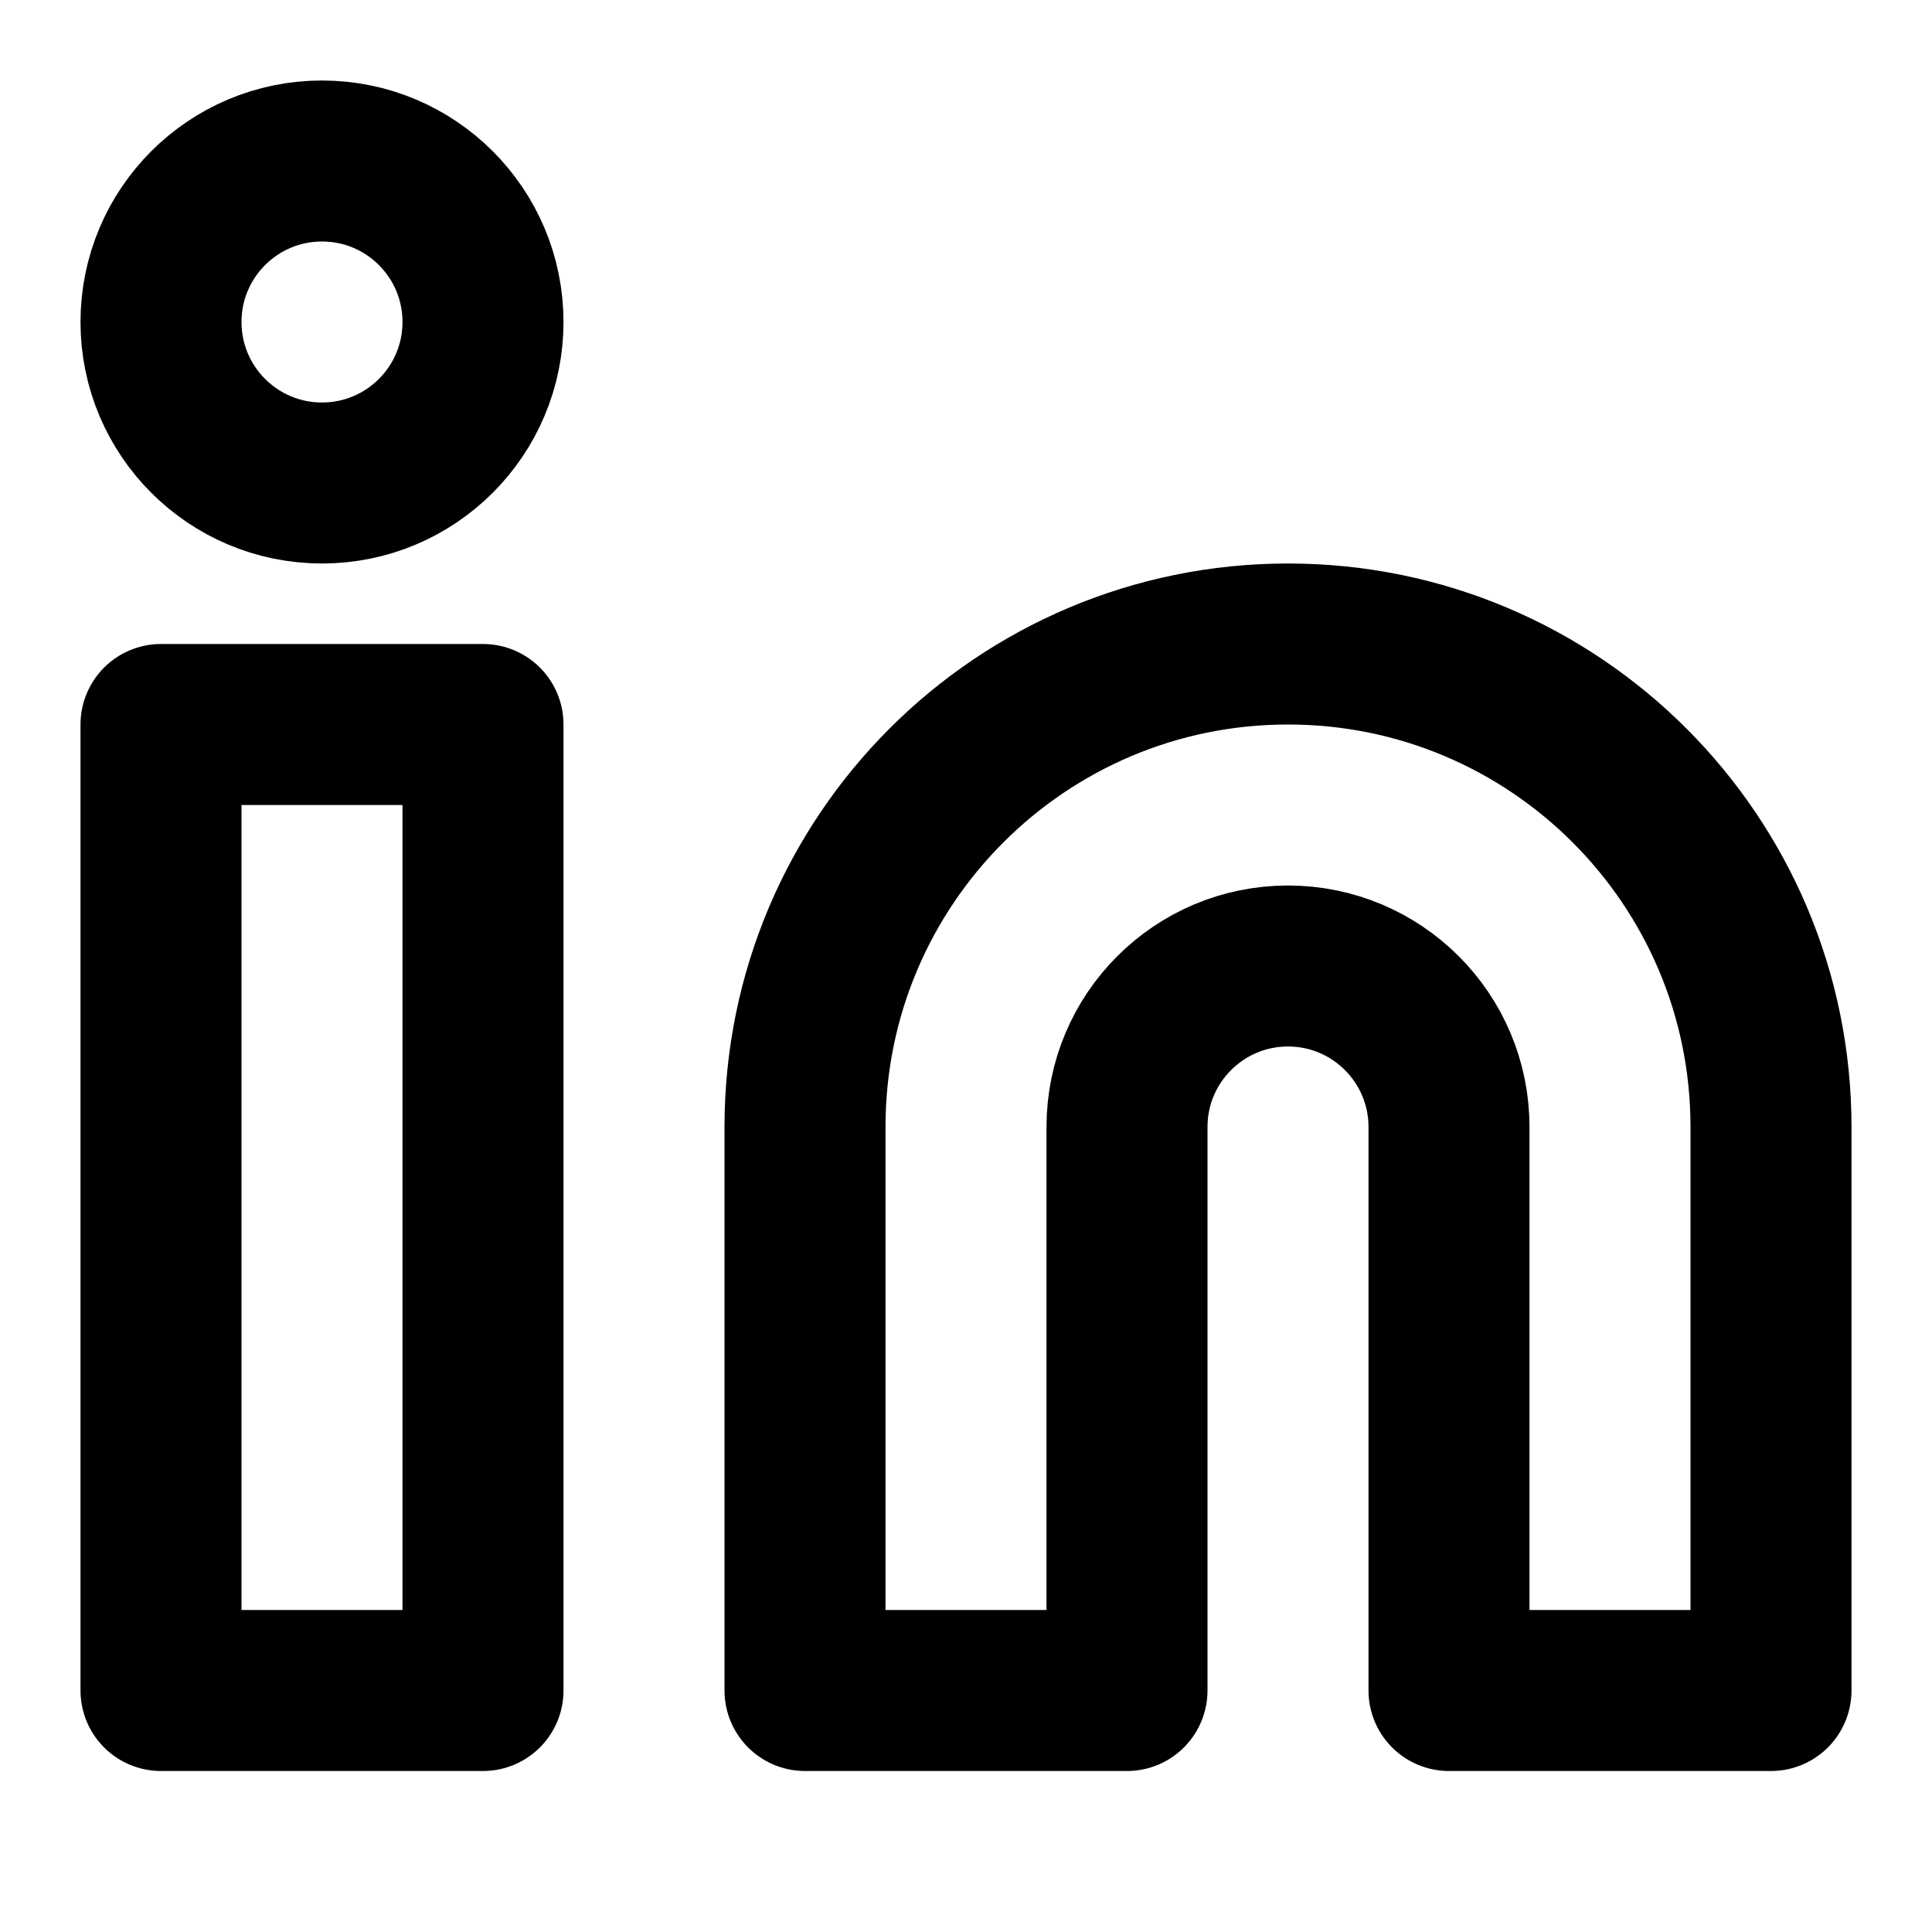
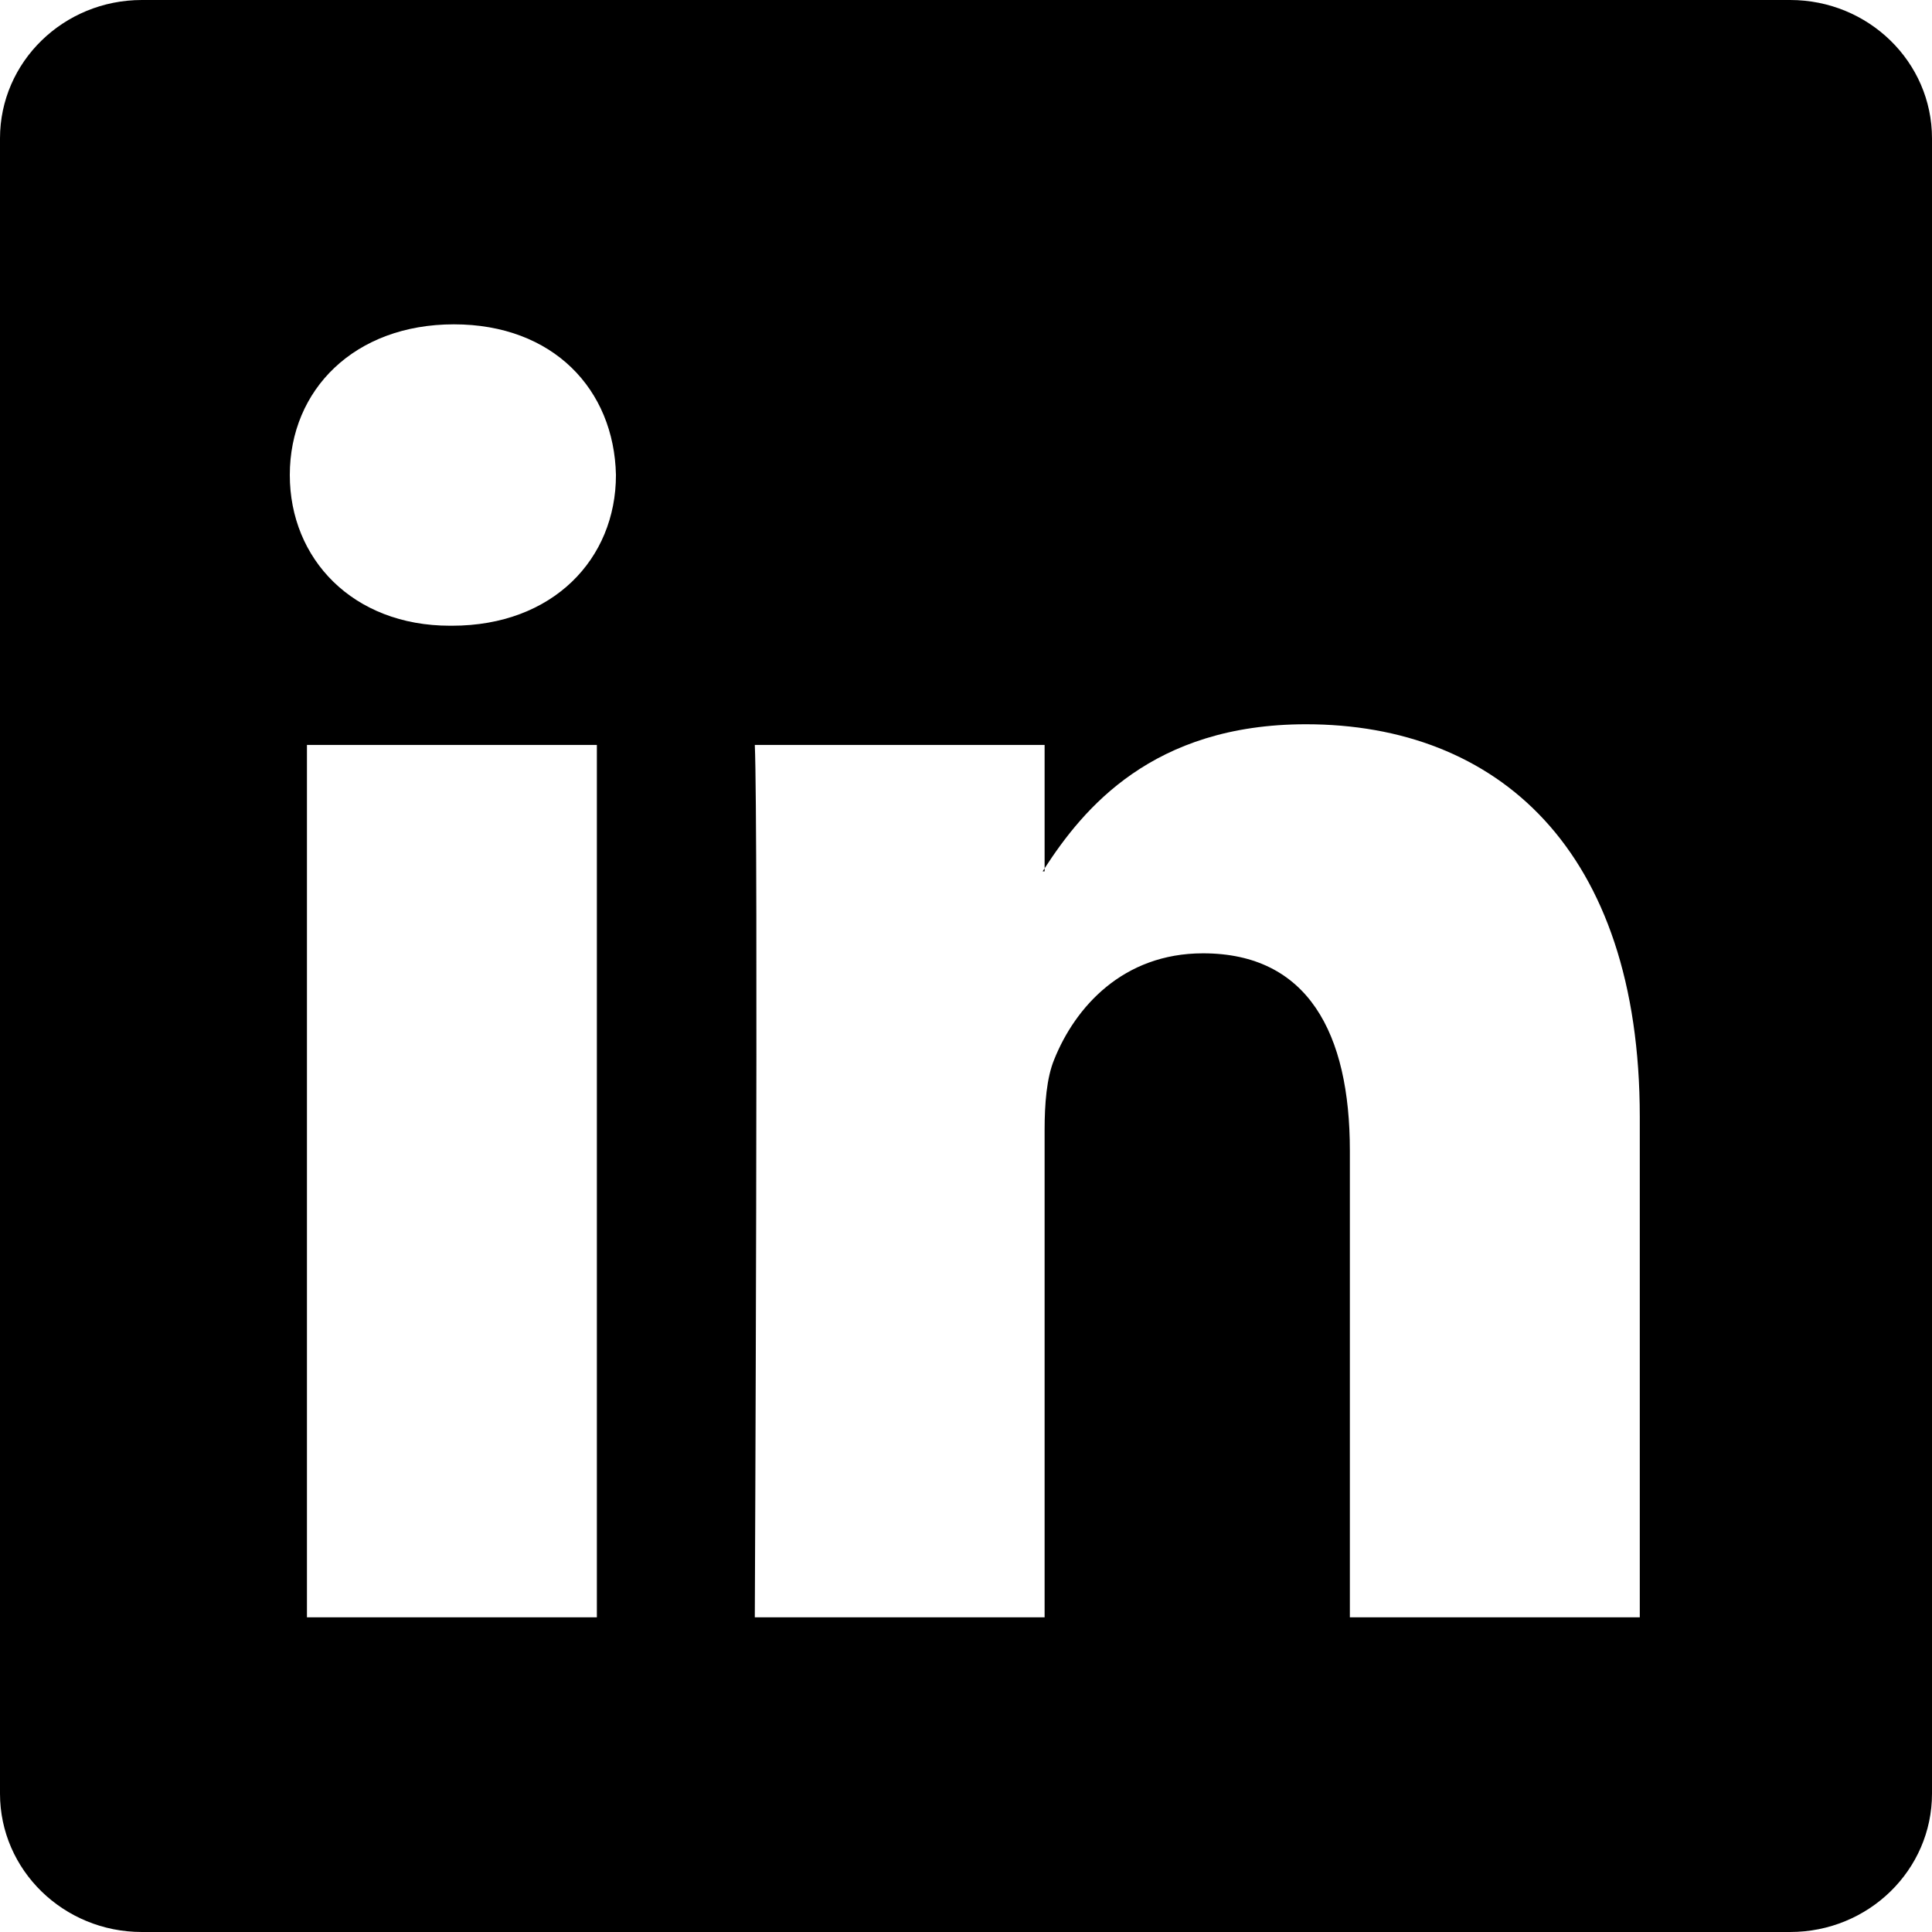
- <svg xmlns="http://www.w3.org/2000/svg" width="24" height="24" viewBox="0 0 24 24" fill="none" stroke="currentColor" stroke-width="2" stroke-linecap="round" stroke-linejoin="round" class="feather feather-linkedin">
-   <path d="M16 8a6 6 0 0 1 6 6v7h-4v-7a2 2 0 0 0-2-2 2 2 0 0 0-2 2v7h-4v-7a6 6 0 0 1 6-6zM2 9h4v12H2z" />
-   <circle cx="4" cy="4" r="2" />
+ <svg xmlns="http://www.w3.org/2000/svg" width="16" height="16" fill="currentColor" class="bi bi-linkedin" viewBox="0 0 16 16">
+   <path d="M0 1.146C0 .513.526 0 1.175 0h13.65C15.474 0 16 .513 16 1.146v13.708c0 .633-.526 1.146-1.175 1.146H1.175C.526 16 0 15.487 0 14.854zm4.943 12.248V6.169H2.542v7.225zm-1.2-8.212c.837 0 1.358-.554 1.358-1.248-.015-.709-.52-1.248-1.342-1.248S2.4 3.226 2.4 3.934c0 .694.521 1.248 1.327 1.248zm4.908 8.212V9.359c0-.216.016-.432.08-.586.173-.431.568-.878 1.232-.878.869 0 1.216.662 1.216 1.634v3.865h2.401V9.25c0-2.22-1.184-3.252-2.764-3.252-1.274 0-1.845.7-2.165 1.193v.025h-.016l.016-.025V6.169h-2.4c.03.678 0 7.225 0 7.225z" />
</svg>
